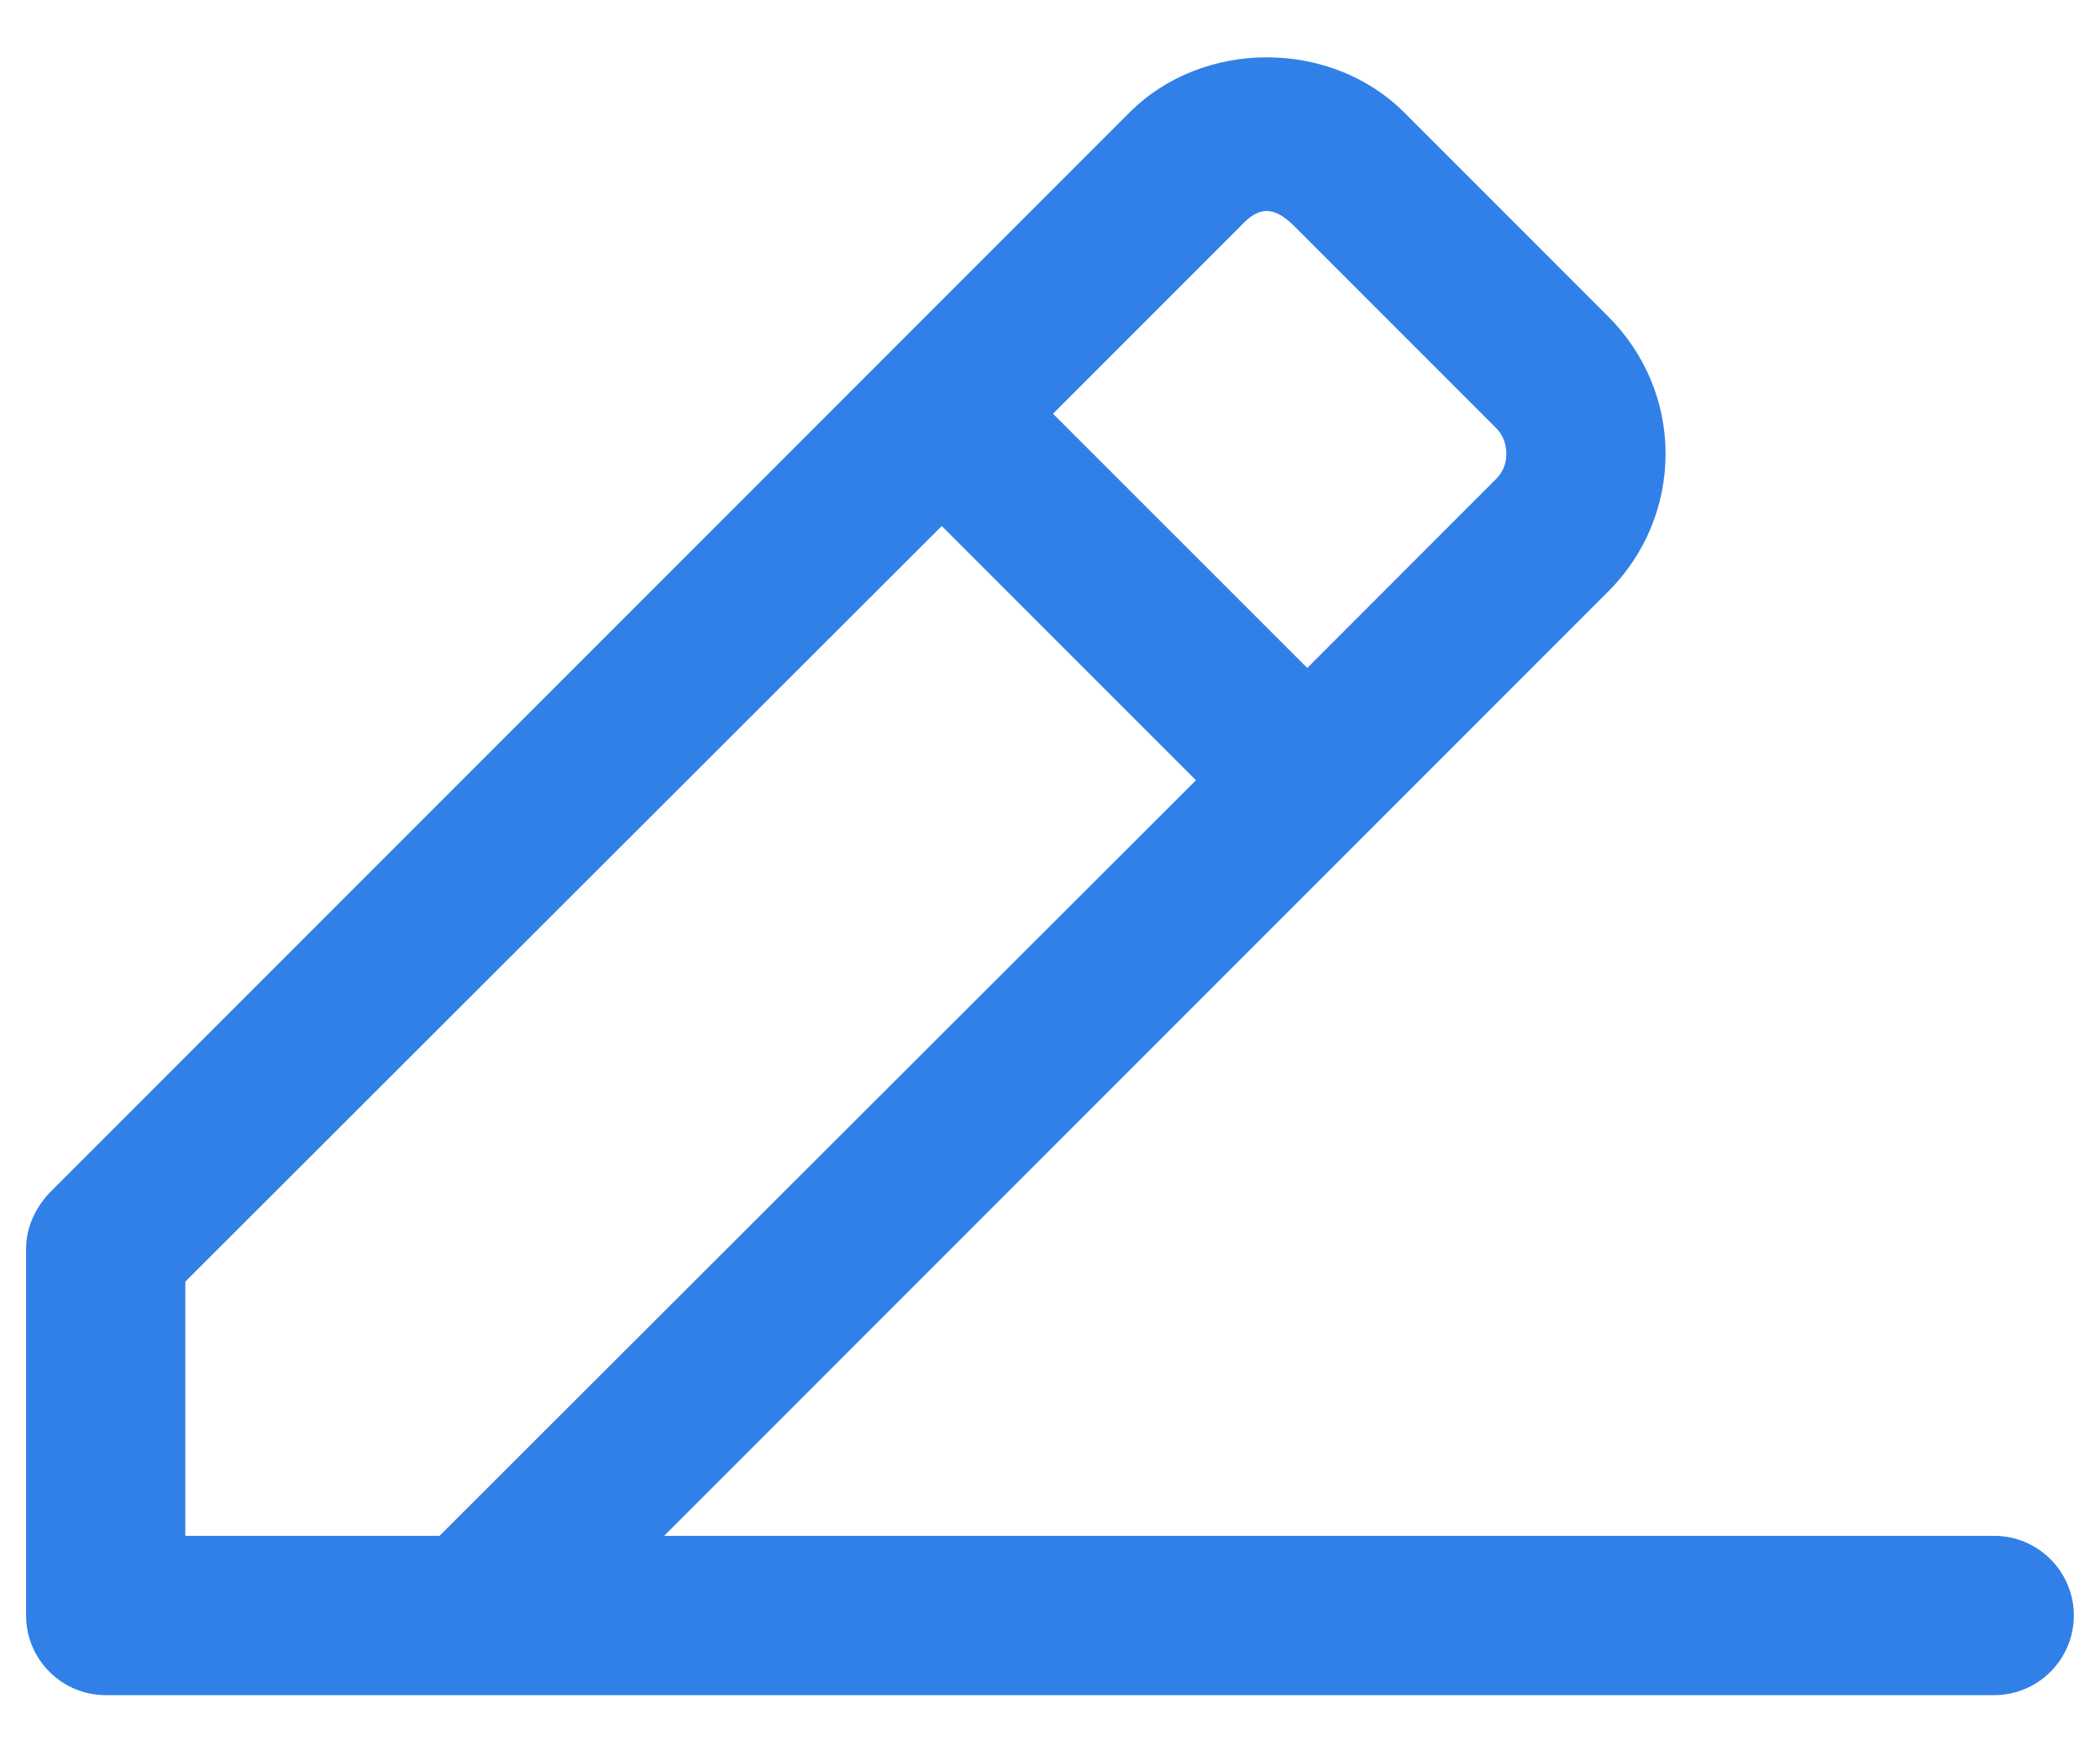
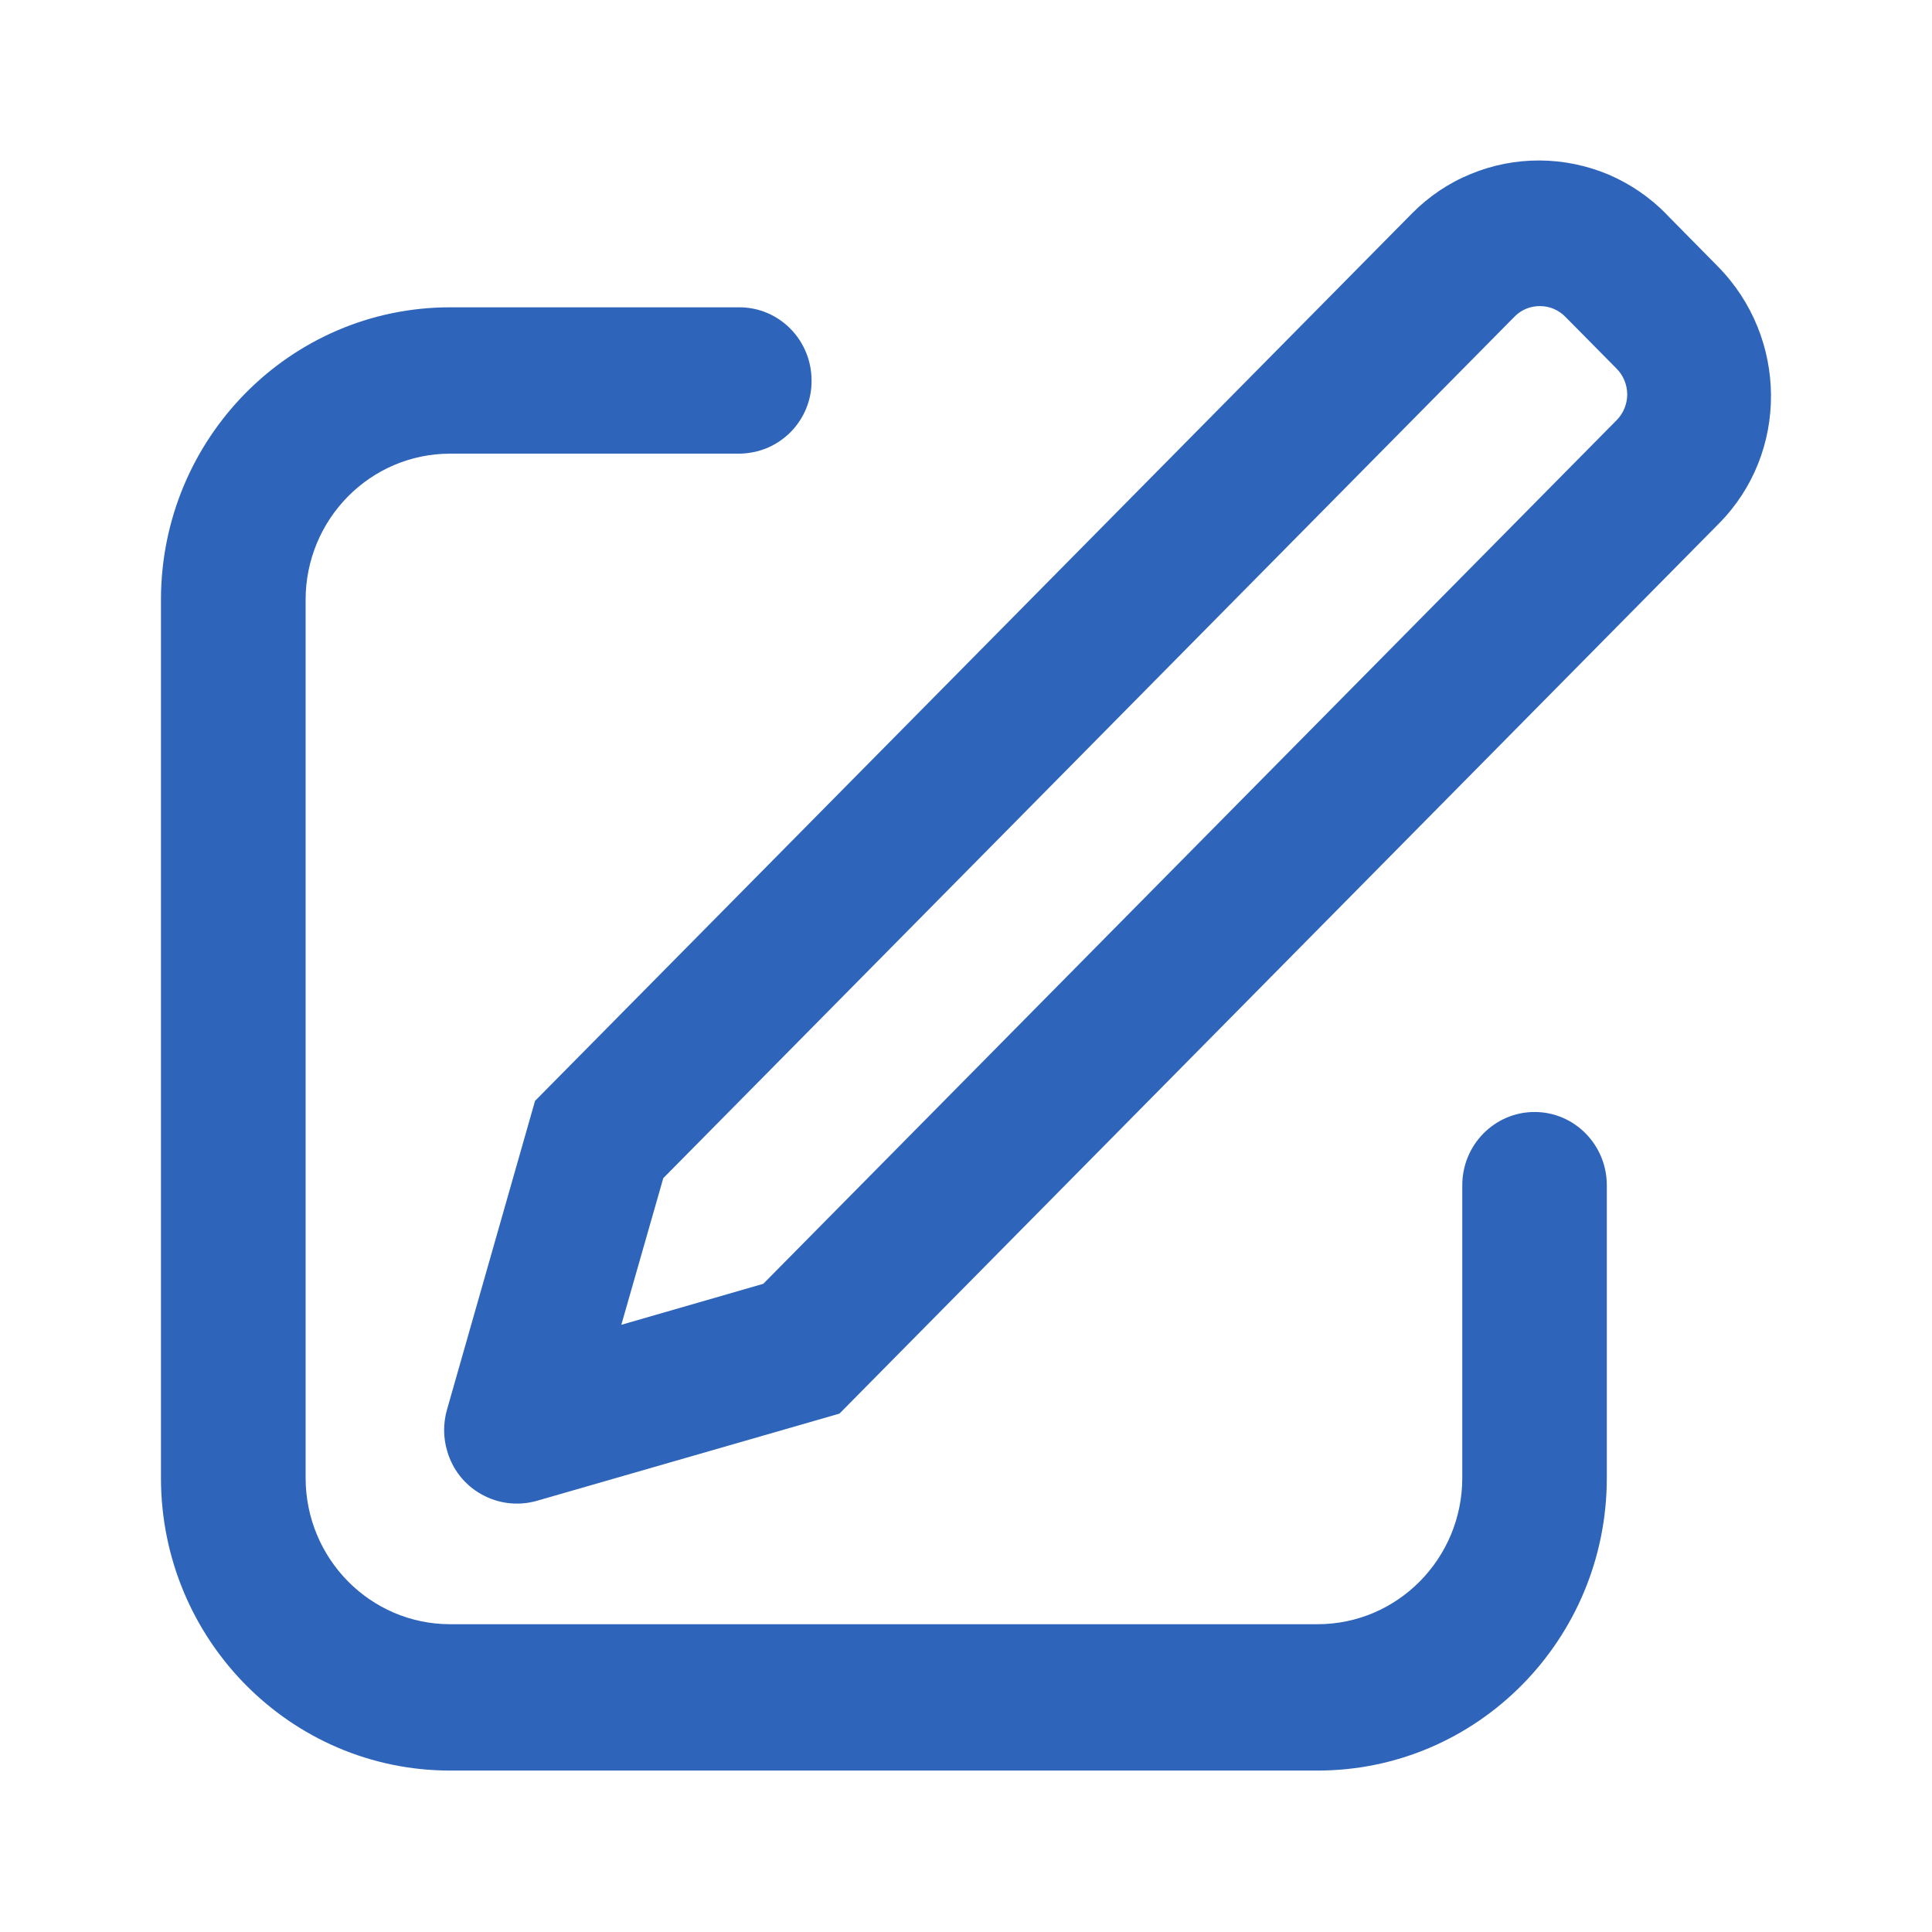
- <svg xmlns="http://www.w3.org/2000/svg" width="24" height="20" viewBox="0 0 24 20" fill="none">
-   <path d="M22.791 17.548H7.59L15.581 9.557L18.381 6.757C18.801 6.337 19.035 5.777 19.035 5.182C19.035 4.598 18.801 4.038 18.381 3.618L16.048 1.285C15.208 0.445 13.749 0.445 12.909 1.285L0.566 13.628C0.403 13.803 0.298 14.025 0.298 14.27V18.458C0.298 18.96 0.706 19.368 1.208 19.368H22.791C23.293 19.368 23.701 18.96 23.701 18.458C23.701 17.957 23.293 17.548 22.791 17.548ZM14.193 2.568C14.391 2.358 14.555 2.358 14.776 2.568L17.098 4.89C17.203 4.995 17.215 5.123 17.215 5.182C17.215 5.252 17.203 5.368 17.098 5.473L14.94 7.632L12.034 4.727L14.193 2.568ZM2.118 17.548V14.643L10.763 6.01L13.668 8.915L5.023 17.548H2.118Z" fill="#3080E8" />
+ <svg xmlns="http://www.w3.org/2000/svg" width="16" height="16" viewBox="0 0 16 16" fill="none">
+   <path d="M5.147 10.971L6.321 10.632L13.389 3.479C13.445 3.422 13.476 3.345 13.476 3.265C13.475 3.185 13.444 3.109 13.387 3.052L12.964 2.624C12.937 2.596 12.904 2.574 12.868 2.558C12.832 2.543 12.793 2.535 12.754 2.535C12.714 2.535 12.676 2.542 12.639 2.557C12.603 2.572 12.57 2.594 12.543 2.622L5.493 9.757L5.146 10.97L5.147 10.971ZM13.802 1.776L14.225 2.205C14.809 2.796 14.815 3.75 14.236 4.335L6.952 11.707L4.443 12.43C4.289 12.473 4.125 12.453 3.987 12.375C3.848 12.298 3.746 12.168 3.703 12.015C3.67 11.905 3.67 11.788 3.701 11.677L4.431 9.117L11.696 1.765C11.834 1.626 11.998 1.515 12.18 1.441C12.361 1.366 12.555 1.328 12.751 1.329C12.947 1.33 13.141 1.37 13.322 1.446C13.502 1.523 13.665 1.635 13.802 1.775V1.776ZM6.123 2.545C6.453 2.545 6.721 2.816 6.721 3.151C6.722 3.23 6.707 3.308 6.677 3.382C6.647 3.455 6.603 3.522 6.548 3.578C6.492 3.634 6.426 3.679 6.353 3.71C6.28 3.74 6.202 3.756 6.123 3.757H3.728C3.067 3.757 2.531 4.299 2.531 4.968V12.239C2.531 12.908 3.067 13.451 3.728 13.451H10.912C11.573 13.451 12.11 12.908 12.11 12.239V9.815C12.11 9.481 12.378 9.209 12.709 9.209C13.039 9.209 13.307 9.481 13.307 9.816V12.239C13.307 13.577 12.235 14.663 10.912 14.663H3.728C2.405 14.663 1.333 13.577 1.333 12.239V4.968C1.333 3.63 2.405 2.545 3.728 2.545H6.123Z" fill="#2E65BA" />
</svg>
